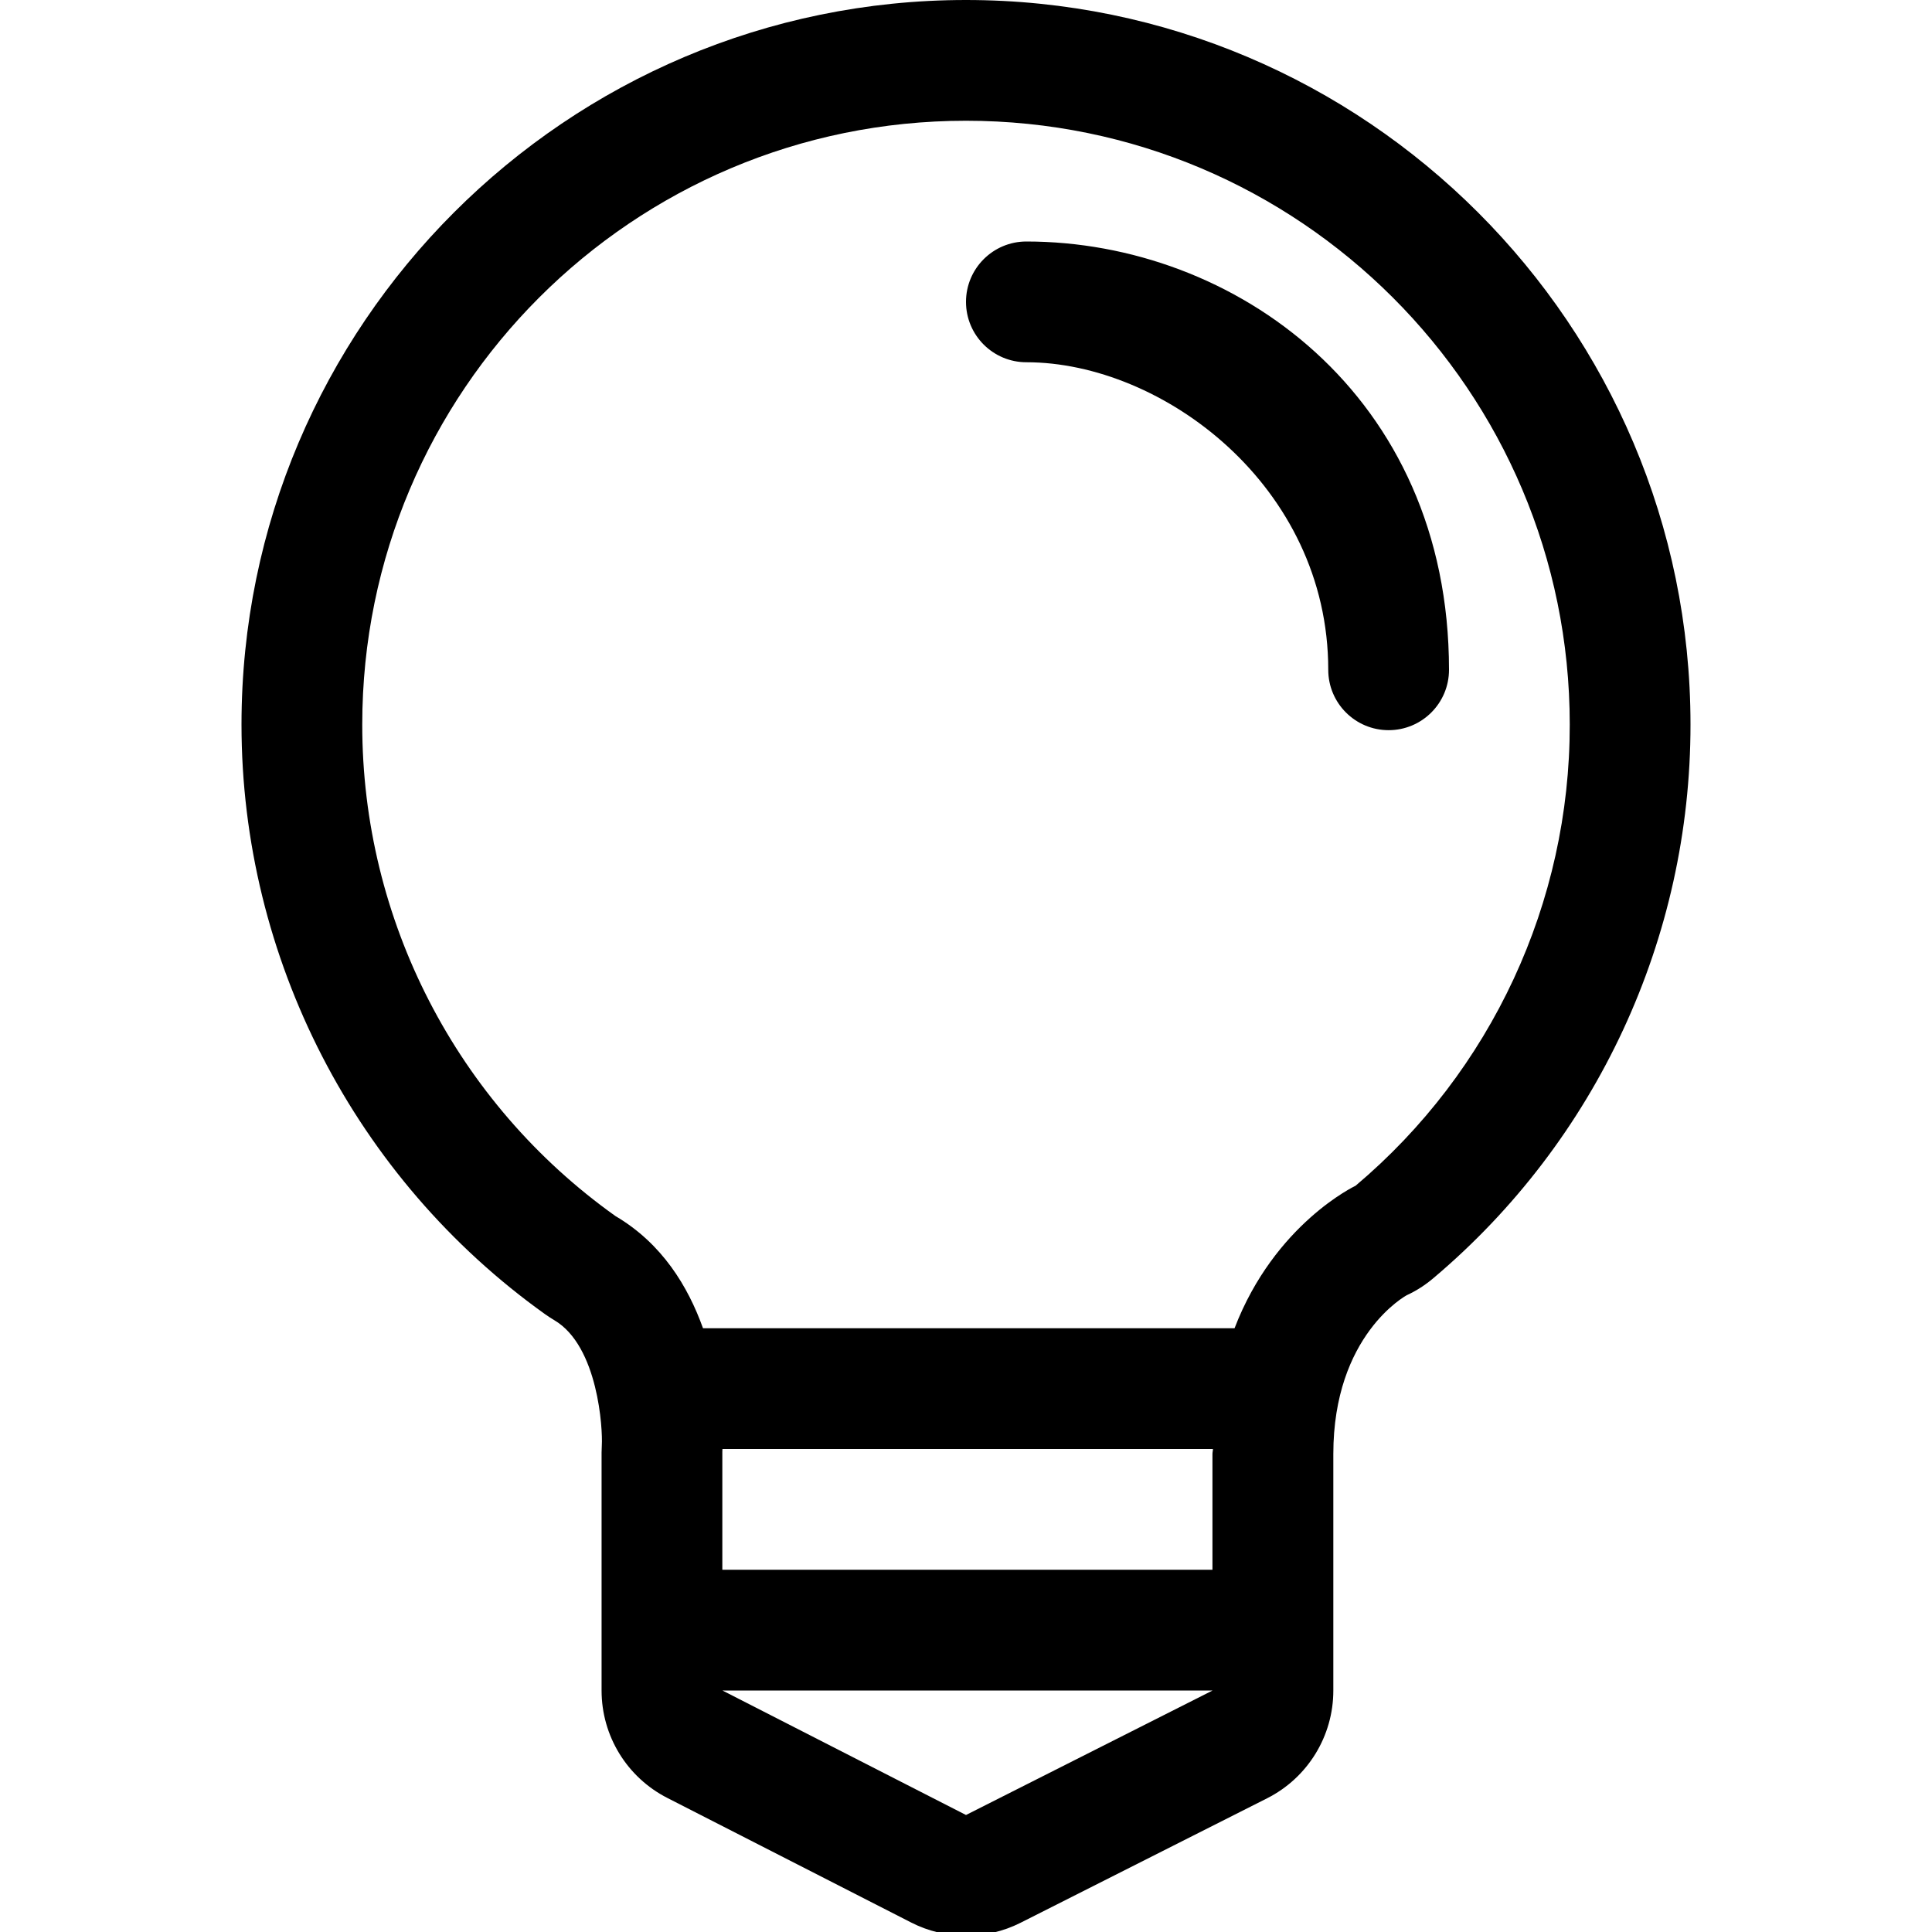
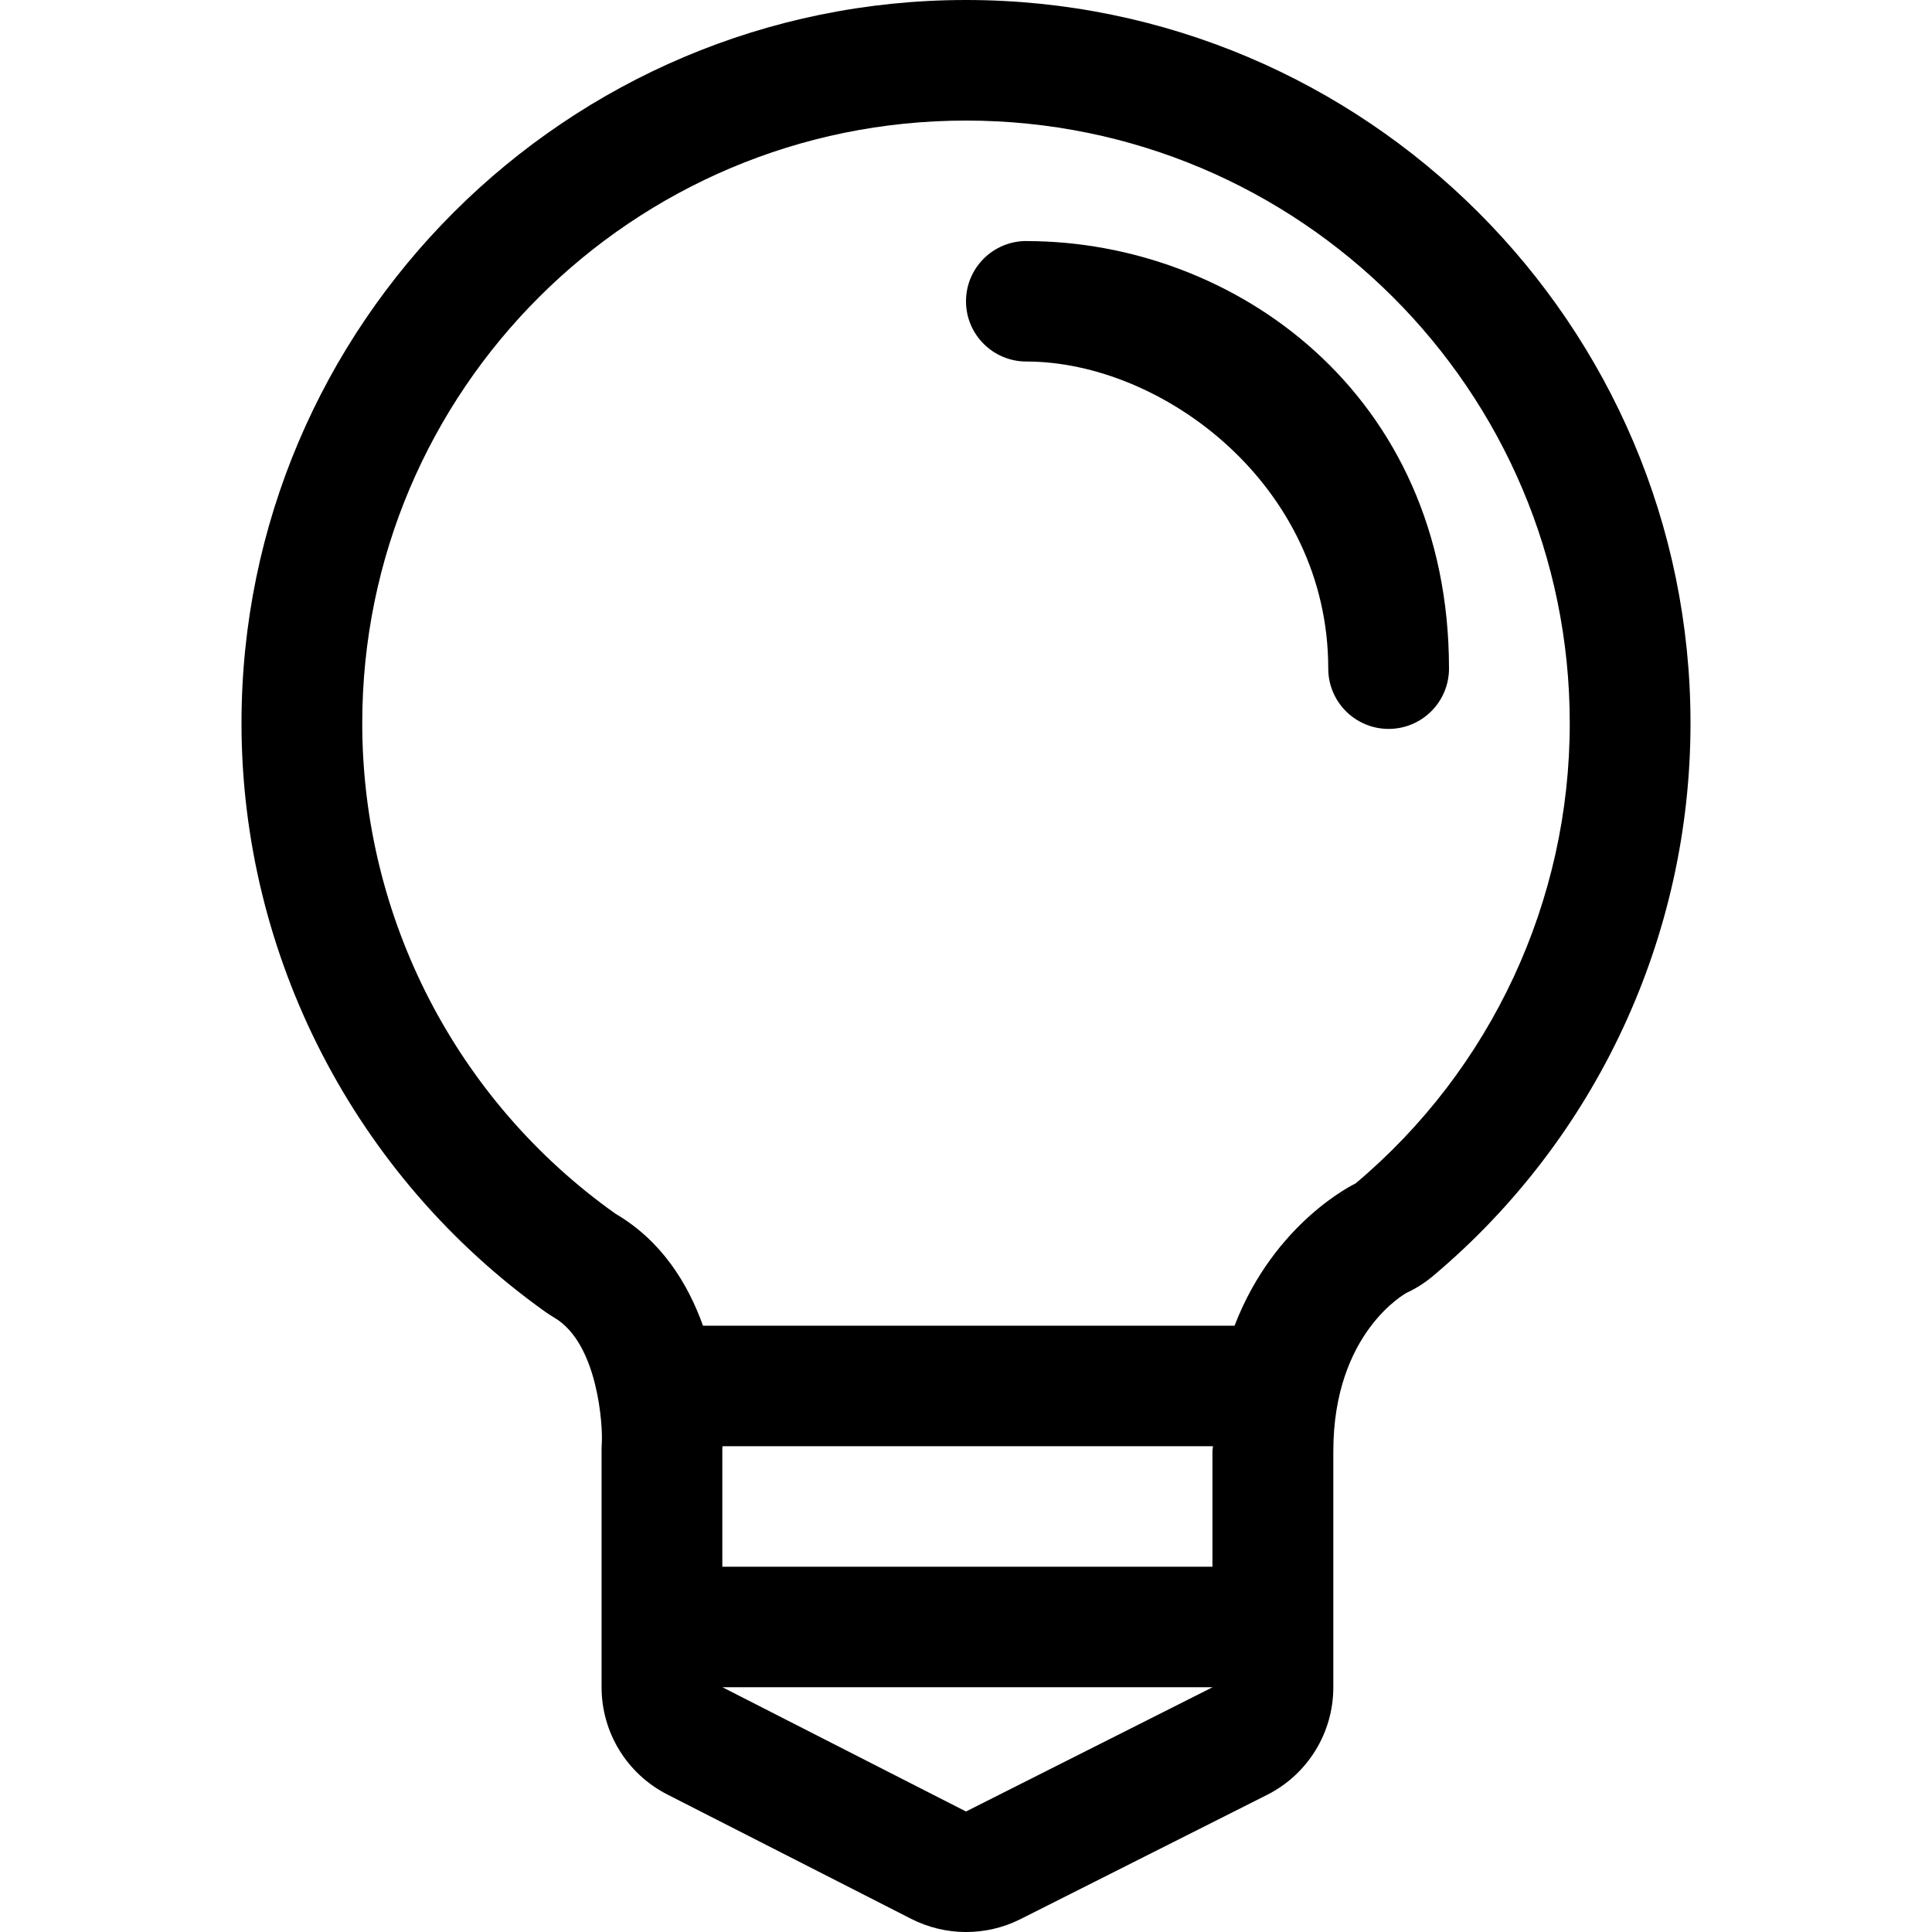
- <svg xmlns="http://www.w3.org/2000/svg" viewBox="0 0 32 32" fill="currentColor" class="iconset-icon_lightbulb_alt">
-   <path d="M16 0C9.384 0 4 5.384 4 12c0 3.868 1.88 7.52 5.032 9.77.048.034.098.066.148.096.732.43.804 1.816.788 2.07a2.652 2.652 0 0 0-.004.124V28c0 .752.42 1.438 1.09 1.78l4.036 2.062a2.001 2.001 0 0 0 1.812.006l4.084-2.062A1.998 1.998 0 0 0 22.084 28v-3.916c0-1.974 1.206-2.626 1.218-2.632.16-.074.308-.17.442-.284A11.987 11.987 0 0 0 28 12c0-6.616-5.384-12-12-12zm-4.036 24.062s0-.04.002-.062h8.124c0 .03-.008.052-.008.084V26h-8.118v-1.938zm4.036 6L11.966 28h8.118L16 30.062zm6.452-10.422s-1.34.63-2.004 2.36h-8.804c-.248-.692-.678-1.404-1.45-1.858A9.986 9.986 0 0 1 6 12C6 6.478 10.478 2 16 2s10 4.478 10 10a9.977 9.977 0 0 1-3.548 7.64zM17 4a1 1 0 0 0 0 2c2.25 0 5 2.046 5 5.094a1 1 0 0 0 2 0C24 6.532 20.438 4 17 4z" />
+ <svg xmlns="http://www.w3.org/2000/svg" fill="currentColor" viewBox="0 0 32 32" class="iconset-icon_lightbulb_alt">
+   <path d="M16 0C9.384 0 4 5.374 4 11.977c0 3.86 1.88 7.505 5.032 9.751.048.034.098.066.148.096.732.429.804 1.812.788 2.066-.002.042-.004.084-.004.124v3.932c0 .75.42 1.435 1.09 1.777l4.036 2.058a2.005 2.005 0 0 0 1.812.006l4.084-2.058a1.994 1.994 0 0 0 1.098-1.783v-3.908c0-1.97 1.206-2.621 1.218-2.627.16-.074.308-.17.442-.284A11.955 11.955 0 0 0 28 11.977C28 5.374 22.616 0 16 0zm-4.036 24.016s0-.04.002-.062h8.124c0 .03-.008.052-.008.084v1.912h-8.118zM16 30.004l-4.034-2.058h8.118zm6.452-10.402s-1.34.629-2.004 2.356h-8.804c-.248-.691-.678-1.402-1.45-1.855A9.96 9.96 0 0 1 6 11.977c0-5.512 4.478-9.98 10-9.98s10 4.468 10 9.98a9.95 9.95 0 0 1-3.548 7.625zM17 3.992c-.552 0-1 .447-1 .998s.448.998 1 .998c2.25 0 5 2.042 5 5.085a1 1 0 0 0 2 0c0-4.554-3.562-7.08-7-7.08z" />
</svg>
